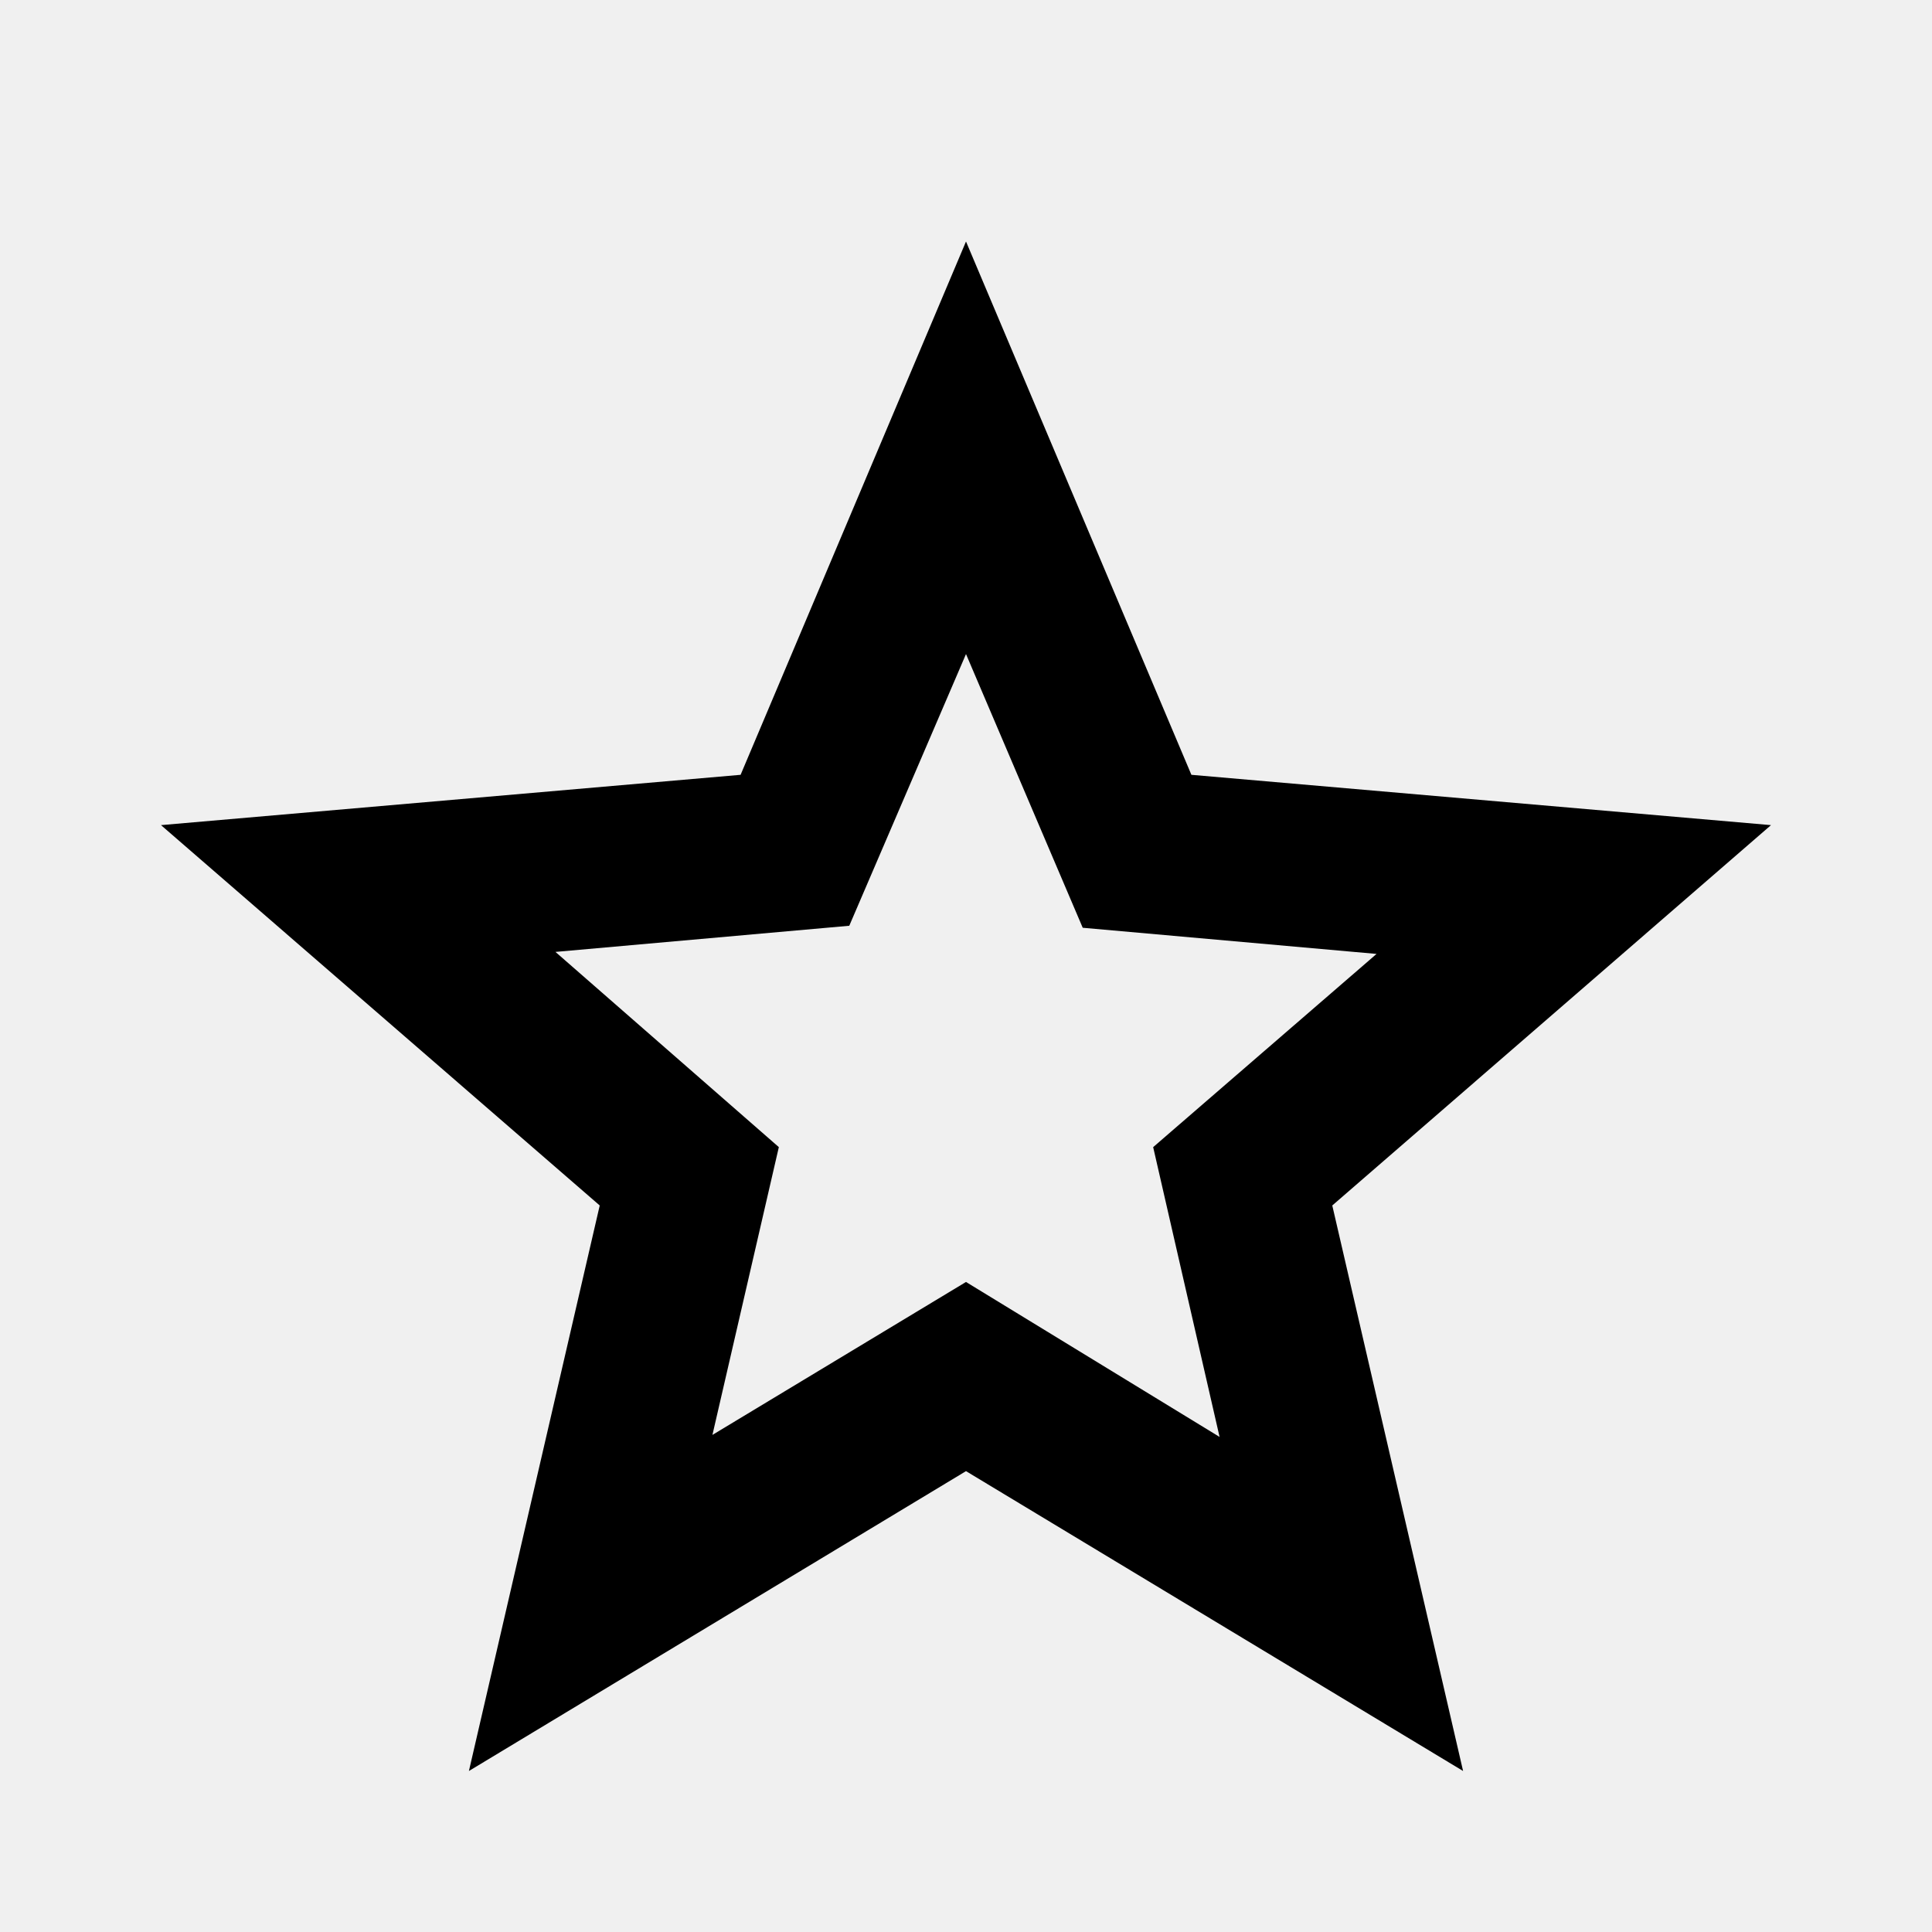
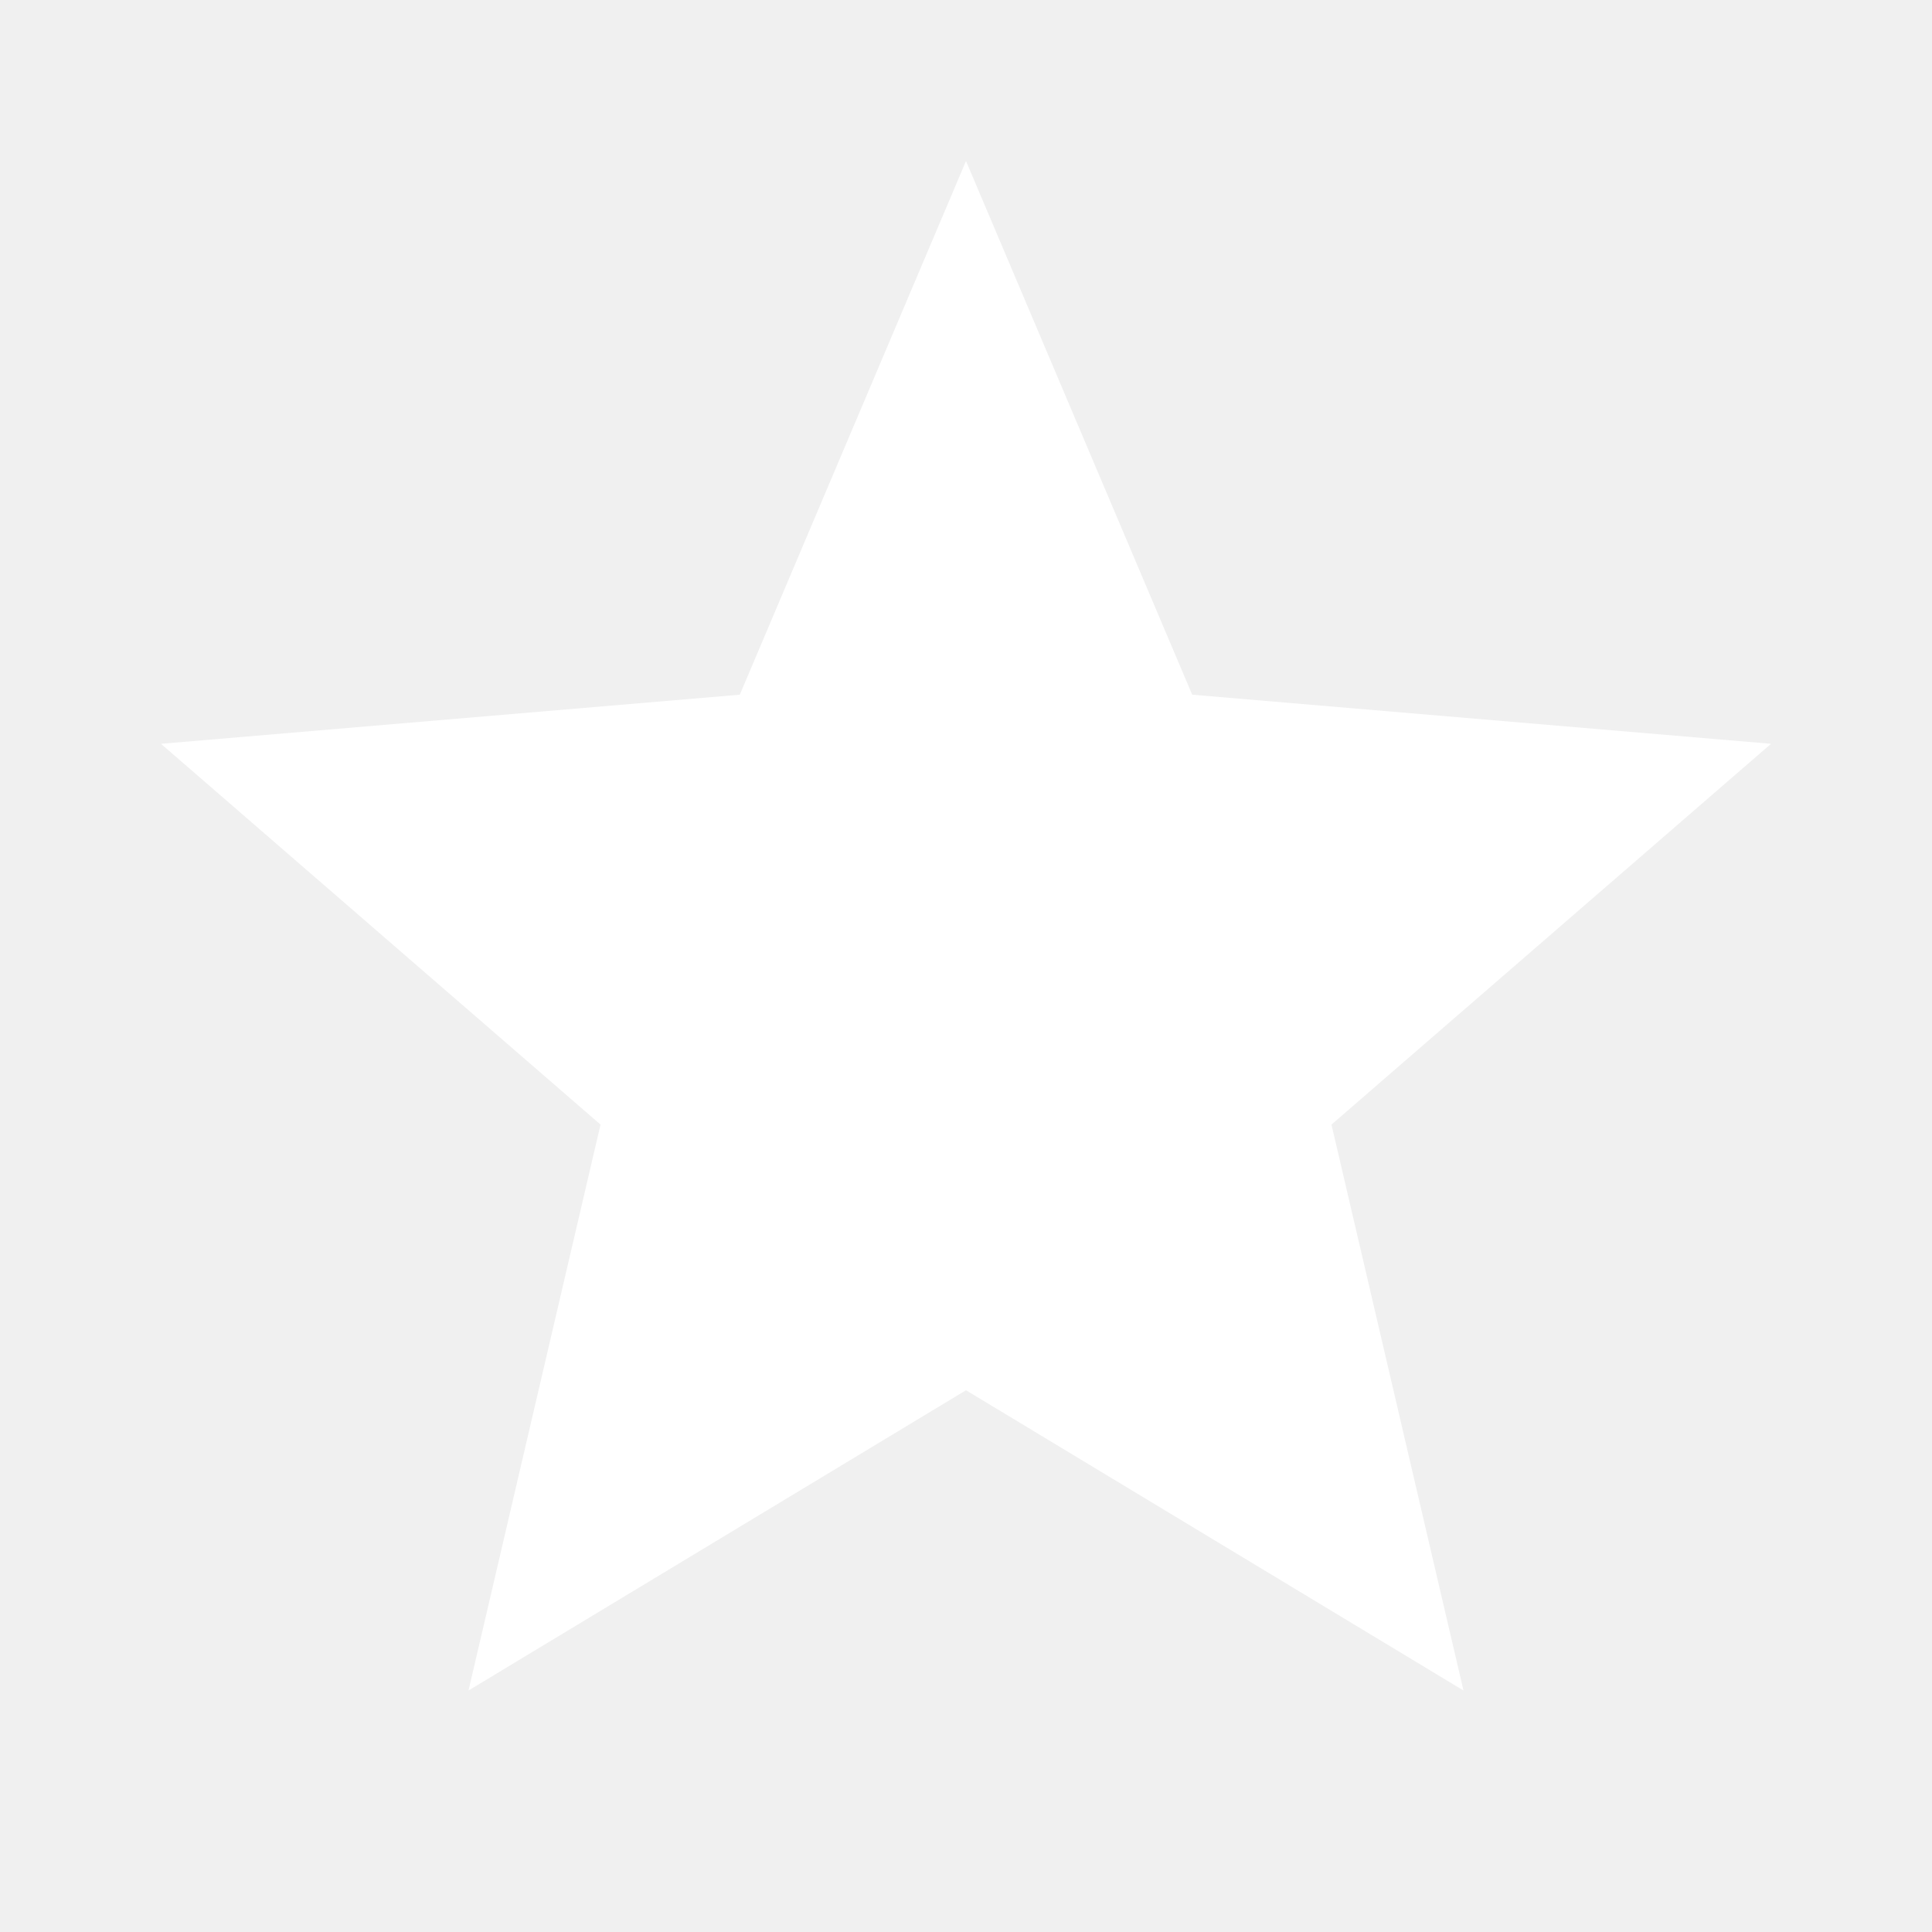
- <svg xmlns="http://www.w3.org/2000/svg" height="24" viewBox="0 -960 960 960" width="24">
-   <path d="m354-247 126-76 126 77-33-144 111-96-146-13-58-136-58 135-146 13 111 97-33 143ZM233-80l65-281L80-550l288-25 112-265 112 265 288 25-218 189 65 281-247-149L233-80Zm247-350Z" />
+ <svg xmlns="http://www.w3.org/2000/svg" height="24px" viewBox="0 0 24 24" width="24px" fill="#FFFFFF">
+   <path d="M0 0h24v24H0V0z" fill="none" />
+   <path d="M12 17.27L18.18 21l-1.64-7.03L22 9.24l-7.19-.61L12 2 9.19 8.63 2 9.24l5.46 4.73L5.82 21 12 17.27z" />
</svg>
